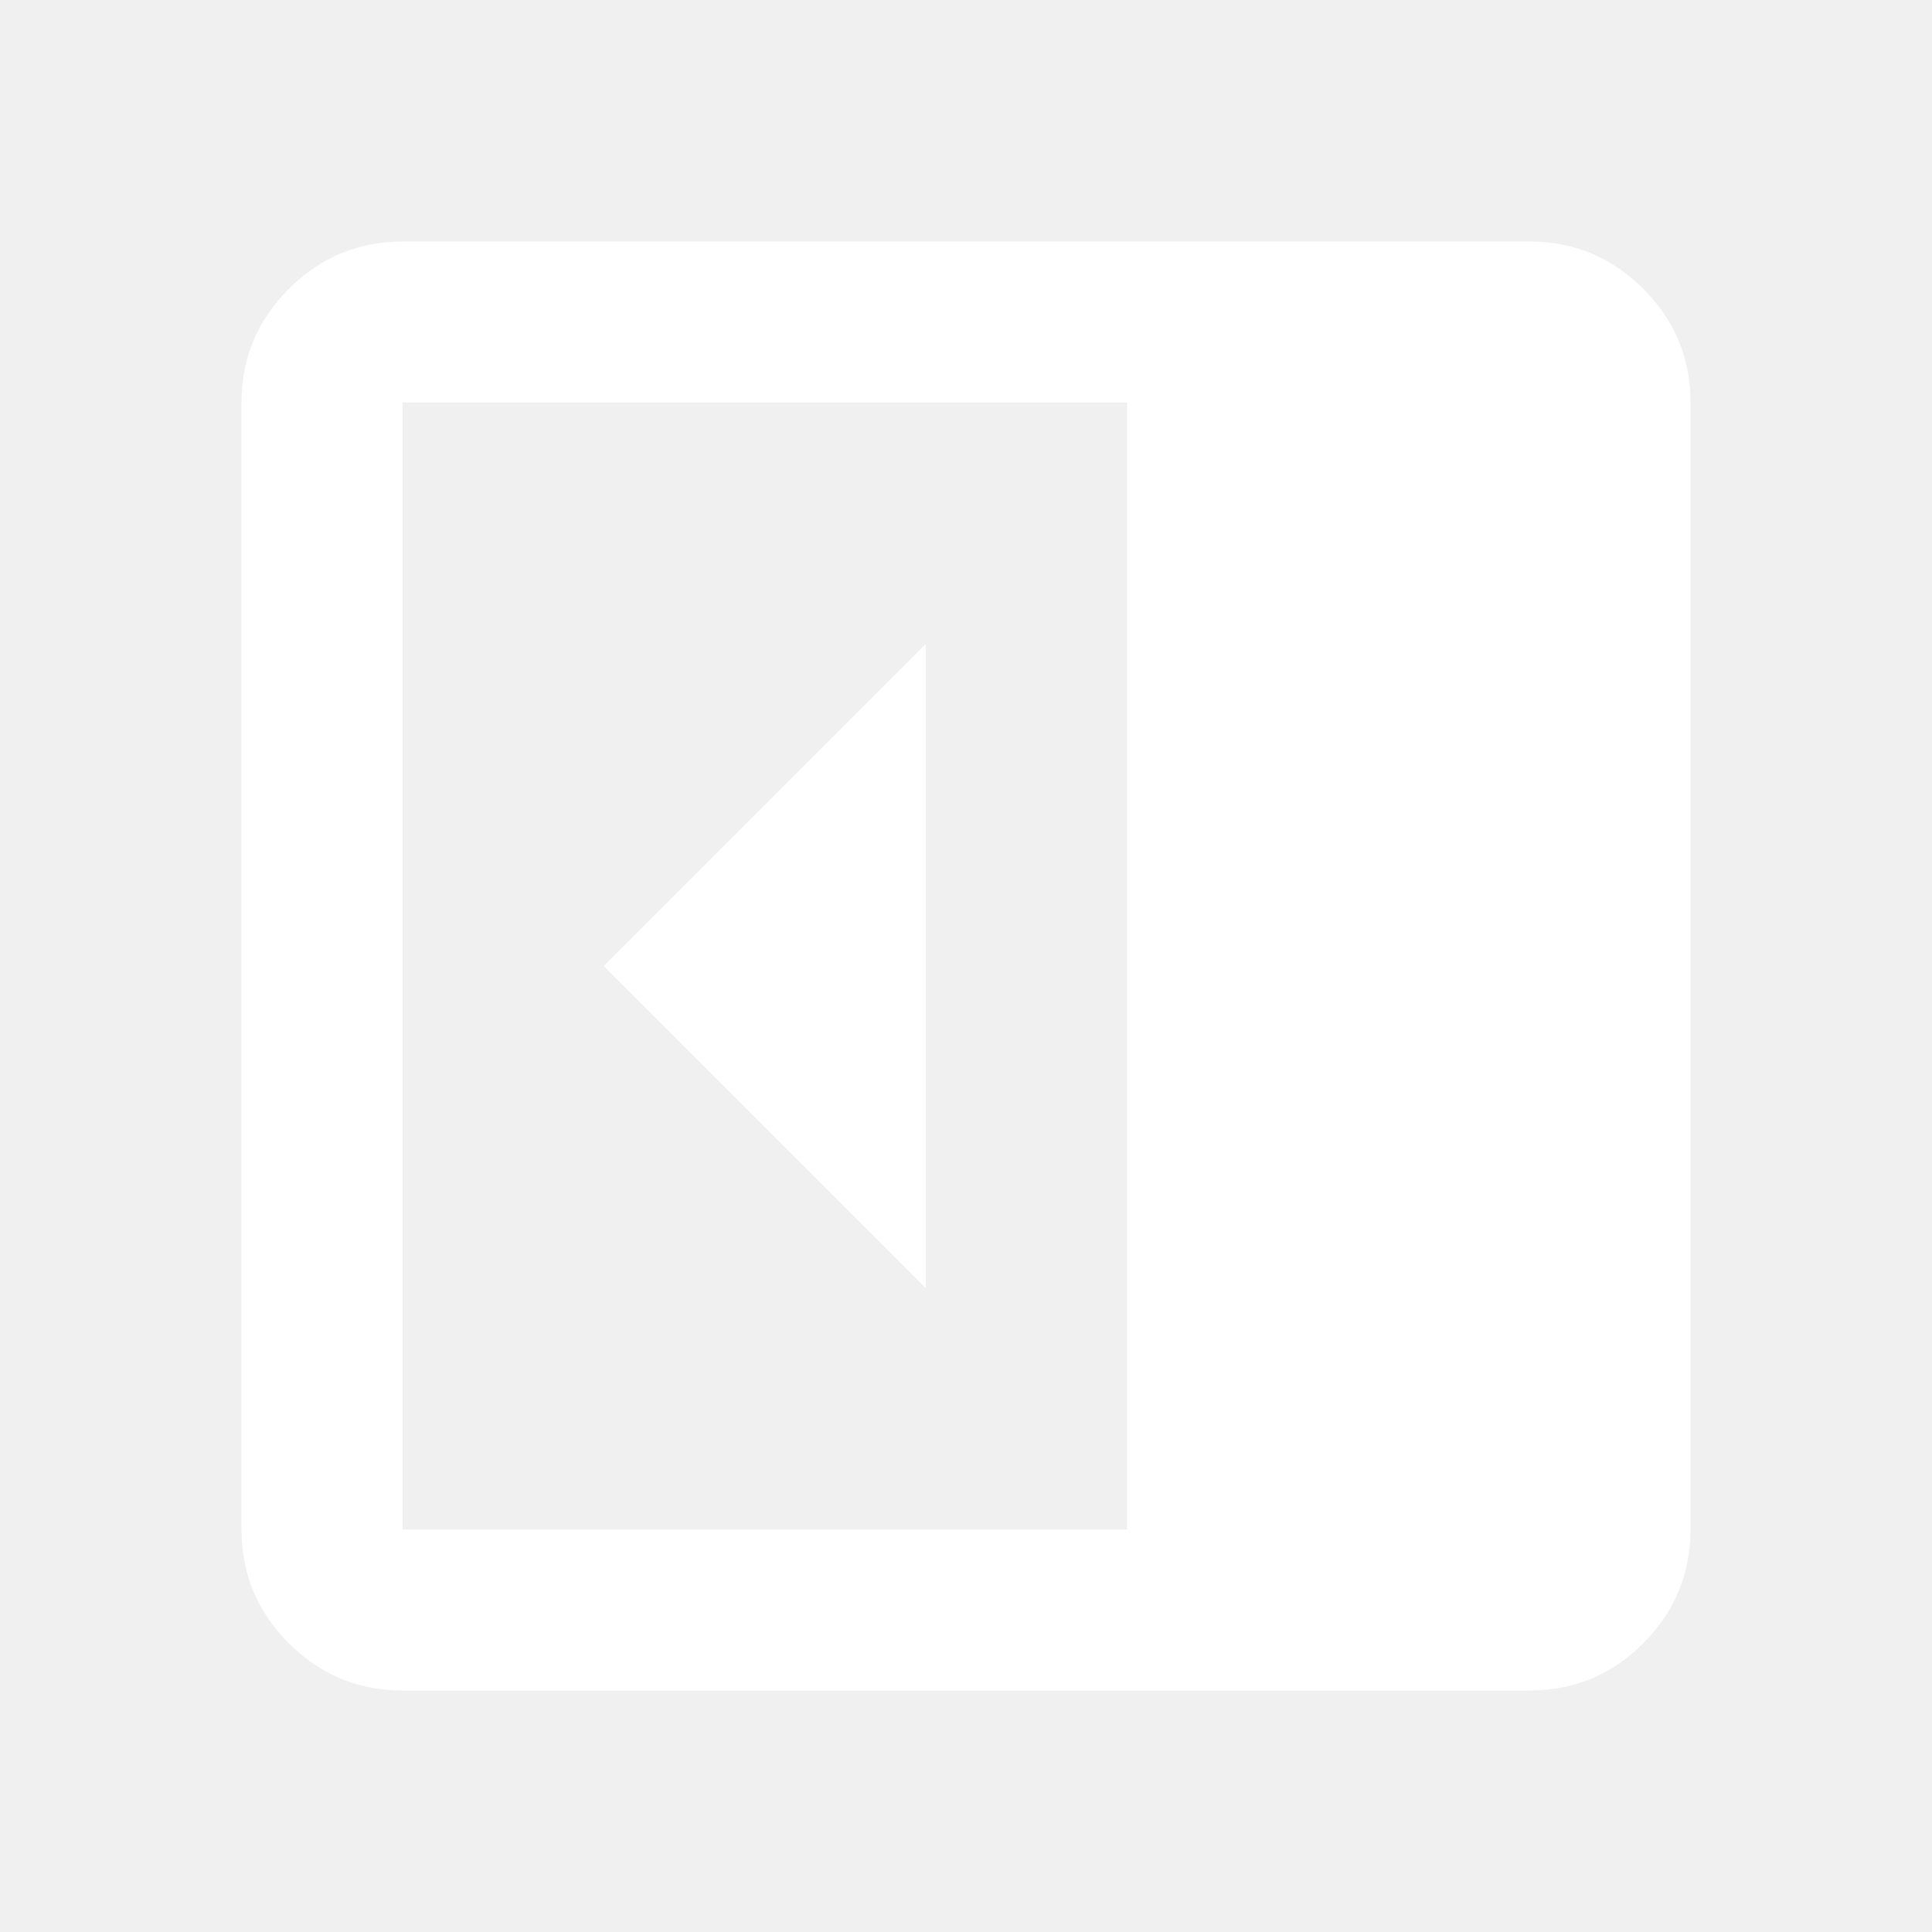
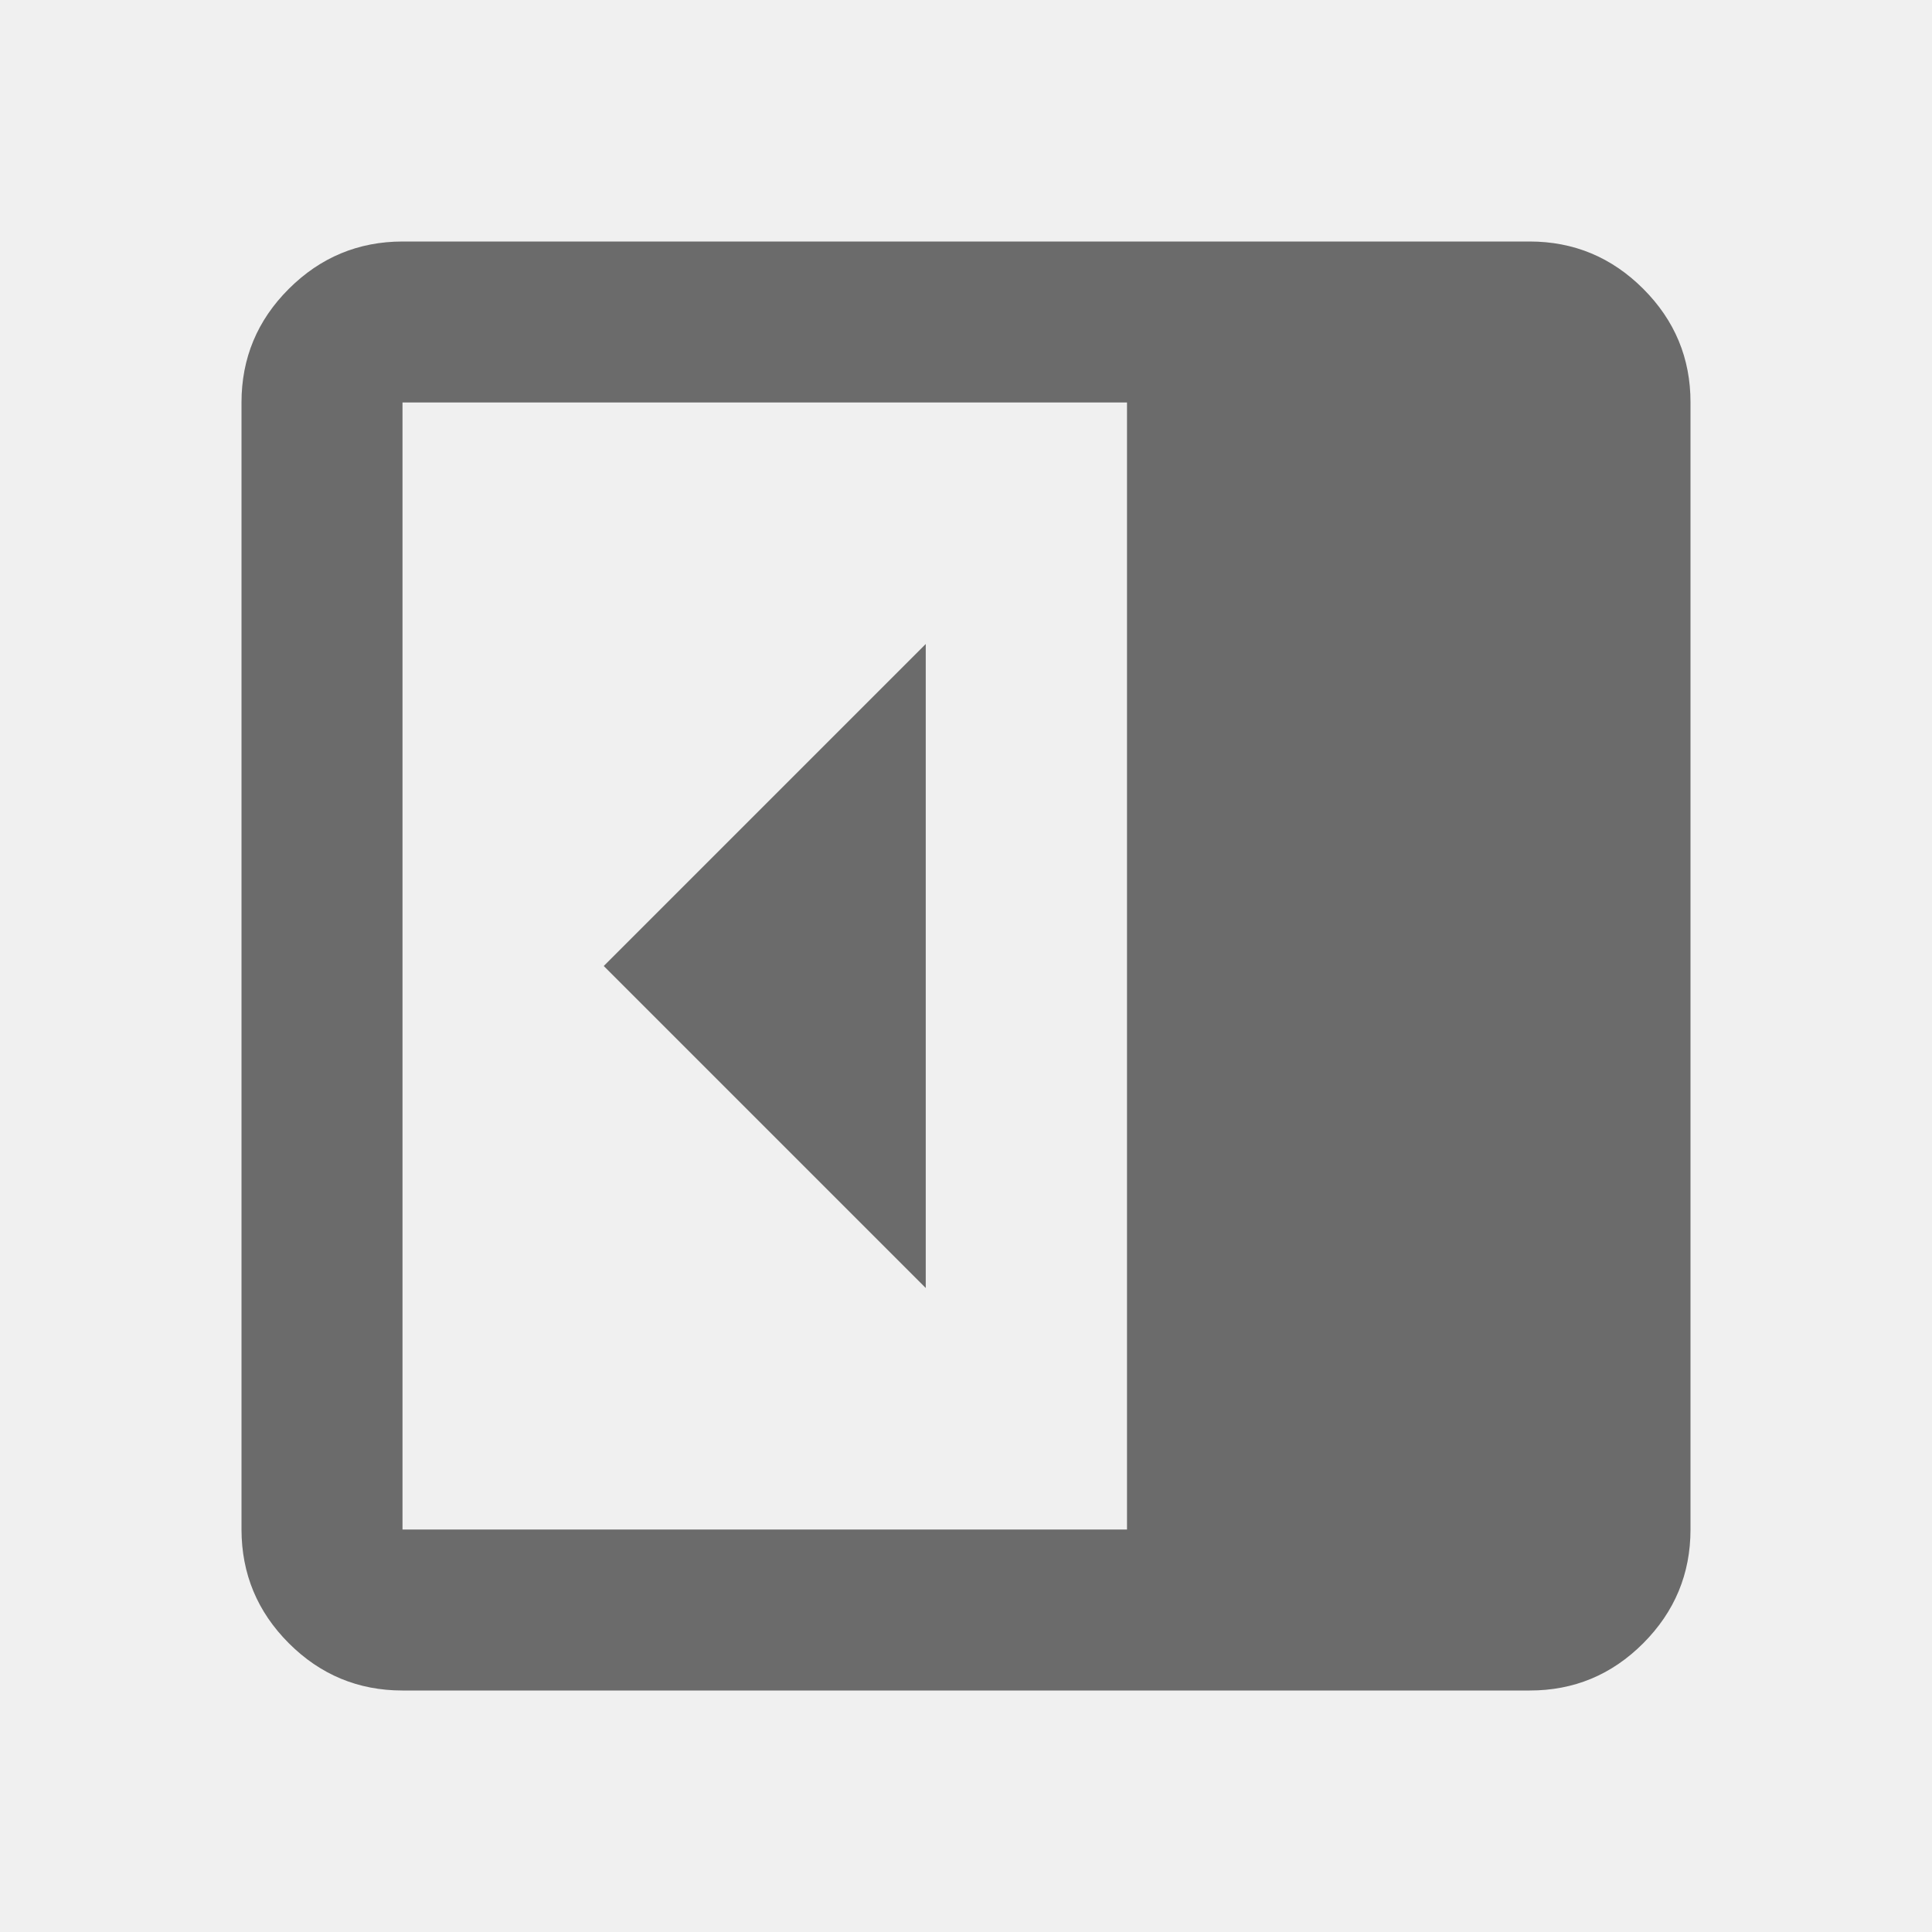
<svg xmlns="http://www.w3.org/2000/svg" width="24" height="24" viewBox="0 0 24 24" fill="none">
-   <path d="M11.5 16V8L7.5 12L11.5 16ZM5 21C4.45 21 3.979 20.804 3.588 20.413C3.197 20.022 3.001 19.551 3 19V5C3 4.45 3.196 3.979 3.588 3.588C3.98 3.197 4.451 3.001 5 3H19C19.55 3 20.021 3.196 20.413 3.588C20.805 3.98 21.001 4.451 21 5V19C21 19.55 20.804 20.021 20.413 20.413C20.022 20.805 19.551 21.001 19 21H5ZM14 19V5H5V19H14Z" fill="white" />
+   <path d="M11.5 16V8L7.5 12L11.5 16ZM5 21C4.45 21 3.979 20.804 3.588 20.413C3.197 20.022 3.001 19.551 3 19V5C3 4.45 3.196 3.979 3.588 3.588C3.98 3.197 4.451 3.001 5 3H19C19.55 3 20.021 3.196 20.413 3.588C20.805 3.98 21.001 4.451 21 5V19C21 19.55 20.804 20.021 20.413 20.413C20.022 20.805 19.551 21.001 19 21H5ZM14 19V5H5V19H14Z" fill="#6B6B6B" />
</svg>
